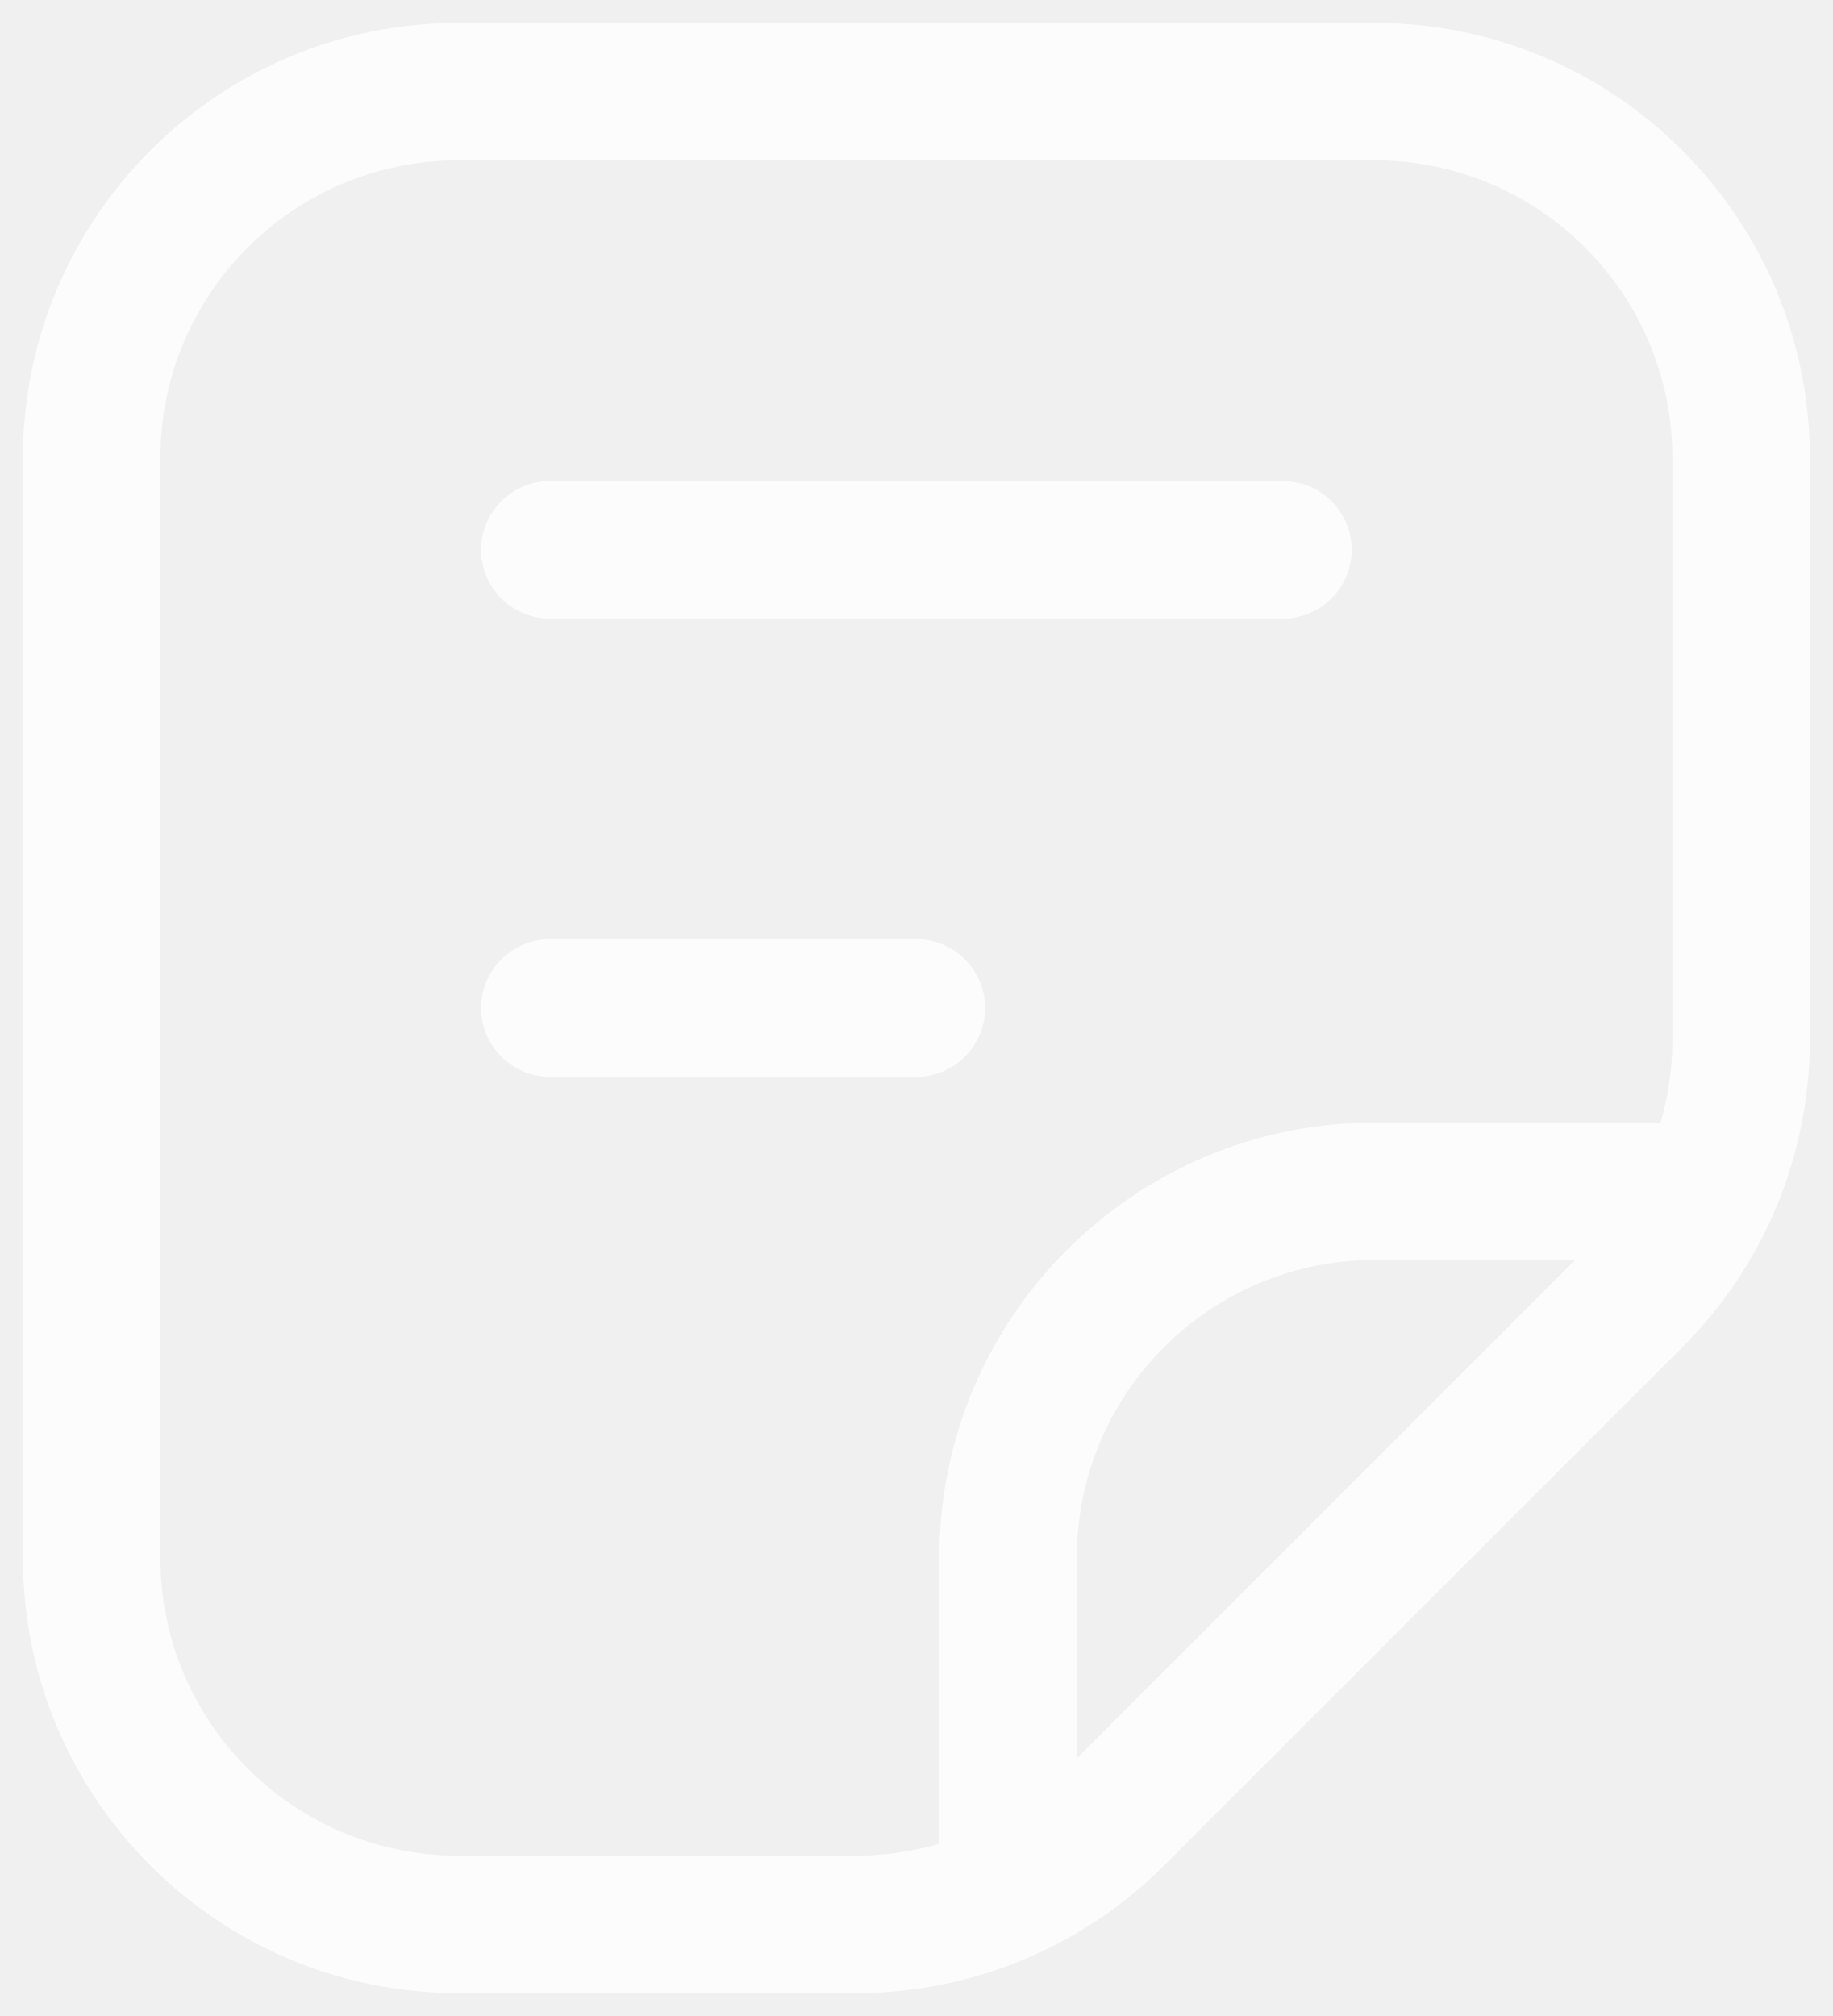
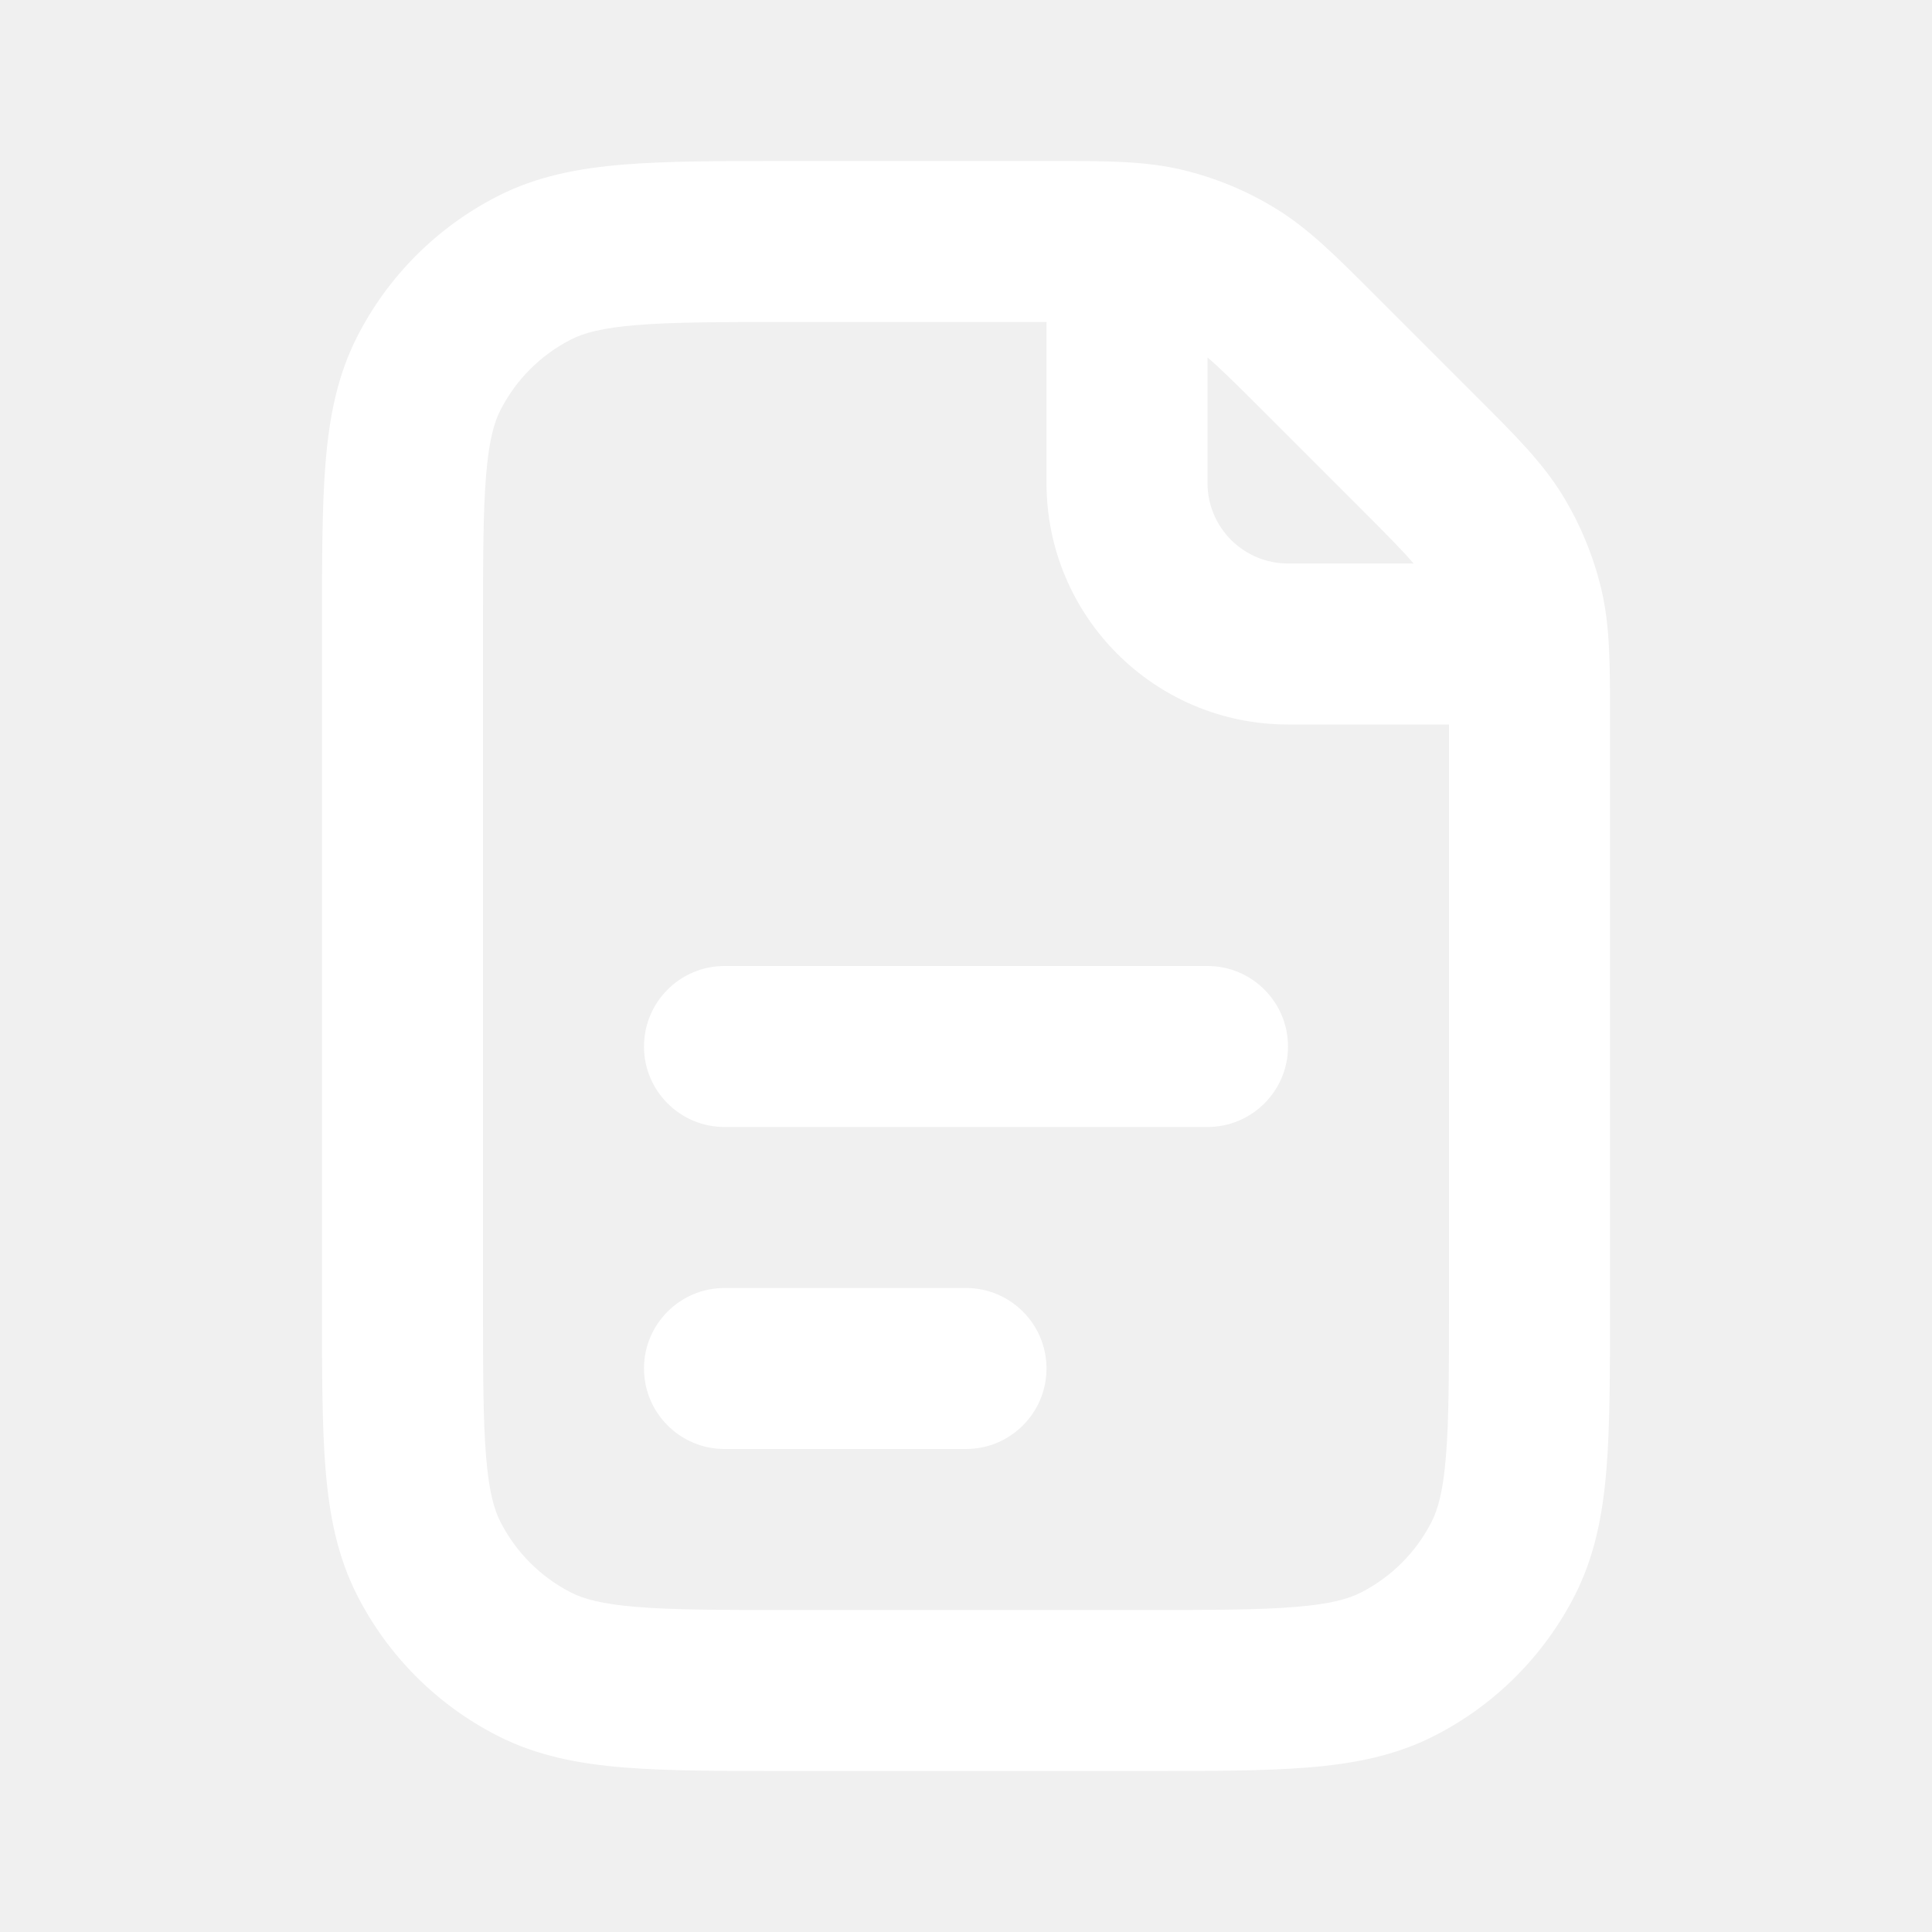
- <svg xmlns="http://www.w3.org/2000/svg" width="20" height="22" viewBox="0 0 20 22" fill="none">
-   <path d="M6 5.25C5.586 5.25 5.25 5.586 5.25 6C5.25 6.414 5.586 6.75 6 6.75V5.25ZM14 6.75C14.414 6.75 14.75 6.414 14.75 6C14.75 5.586 14.414 5.25 14 5.25V6.75ZM6 10.25C5.586 10.25 5.25 10.586 5.25 11C5.25 11.414 5.586 11.75 6 11.75V10.25ZM10 11.75C10.414 11.75 10.75 11.414 10.75 11C10.75 10.586 10.414 10.25 10 10.25V11.75ZM1.75 17V5H0.25V17H1.75ZM5 1.75H15V0.25H5V1.75ZM18.25 5V11.343H19.75V5H18.25ZM9.343 20.25H5V21.75H9.343V20.25ZM17.298 13.641L11.641 19.298L12.702 20.359L18.359 14.702L17.298 13.641ZM9.343 21.75C10.603 21.75 11.811 21.25 12.702 20.359L11.641 19.298C11.032 19.908 10.205 20.25 9.343 20.25V21.75ZM18.25 11.343C18.25 12.205 17.908 13.032 17.298 13.641L18.359 14.702C19.25 13.811 19.75 12.603 19.75 11.343H18.25ZM1.75 5C1.75 3.205 3.205 1.75 5 1.75V0.25C2.377 0.25 0.25 2.377 0.25 5H1.75ZM0.25 17C0.25 19.623 2.377 21.75 5 21.75V20.25C3.205 20.25 1.75 18.795 1.75 17H0.25ZM15 1.75C16.795 1.75 18.25 3.205 18.25 5H19.75C19.75 2.377 17.623 0.25 15 0.25V1.75ZM11.75 21V17H10.25V21H11.75ZM15 13.75H19V12.25H15V13.75ZM11.75 17C11.75 15.205 13.205 13.75 15 13.75V12.25C12.377 12.25 10.25 14.377 10.25 17H11.75ZM6 6.75H14V5.25H6V6.75ZM6 11.75H10V10.25H6V11.75Z" fill="white" opacity="0.8" />
+ <svg xmlns="http://www.w3.org/2000/svg" width="24" height="24" viewBox="0 0 24 24" fill="none">
+   <path fill-rule="evenodd" clip-rule="evenodd" d="M14.691 2.111C14.228 2 13.749 2 13.114 2L9.759 2C8.954 2 8.289 2 7.748 2.044C7.186 2.09 6.669 2.189 6.184 2.436C5.431 2.82 4.819 3.431 4.436 4.184C4.189 4.669 4.09 5.186 4.044 5.748C4 6.289 4 6.954 4 7.759V16.241C4 17.046 4 17.711 4.044 18.252C4.09 18.814 4.189 19.331 4.436 19.816C4.819 20.569 5.431 21.181 6.184 21.564C6.669 21.811 7.186 21.91 7.748 21.956C8.289 22 8.954 22 9.759 22H14.241C15.046 22 15.711 22 16.252 21.956C16.814 21.91 17.331 21.811 17.816 21.564C18.569 21.181 19.18 20.569 19.564 19.816C19.811 19.331 19.91 18.814 19.956 18.252C20 17.711 20 17.046 20 16.241L20 8.886C20 8.251 20.001 7.772 19.89 7.309C19.791 6.901 19.63 6.511 19.411 6.153C19.162 5.747 18.823 5.408 18.373 4.959L17.041 3.627C16.592 3.178 16.253 2.838 15.847 2.59C15.489 2.37 15.099 2.209 14.691 2.111ZM13 4H9.8C8.943 4 8.361 4.001 7.911 4.038C7.473 4.073 7.248 4.138 7.092 4.218C6.716 4.41 6.41 4.716 6.218 5.092C6.138 5.248 6.073 5.473 6.038 5.911C6.001 6.361 6 6.943 6 7.8V16.2C6 17.057 6.001 17.639 6.038 18.089C6.073 18.527 6.138 18.752 6.218 18.908C6.41 19.284 6.716 19.59 7.092 19.782C7.248 19.862 7.473 19.927 7.911 19.962C8.361 19.999 8.943 20 9.8 20H14.2C15.057 20 15.639 19.999 16.089 19.962C16.527 19.927 16.752 19.862 16.908 19.782C17.284 19.59 17.59 19.284 17.782 18.908C17.862 18.752 17.927 18.527 17.962 18.089C17.999 17.639 18 17.057 18 16.2V9H16C14.343 9 13 7.657 13 6V4ZM17.56 7C17.44 6.858 17.248 6.662 16.887 6.301L15.699 5.113C15.338 4.752 15.142 4.56 15 4.44V6C15 6.552 15.448 7 16 7H17.56Z" fill="white" />
+   <path d="M9 12C8.448 12 8 12.448 8 13C8 13.552 8.448 14 9 14H15C15.552 14 16 13.552 16 13C16 12.448 15.552 12 15 12H9Z" fill="white" />
+   <path d="M9 16C8.448 16 8 16.448 8 17C8 17.552 8.448 18 9 18H12C12.552 18 13 17.552 13 17C13 16.448 12.552 16 12 16H9Z" fill="white" />
</svg>
